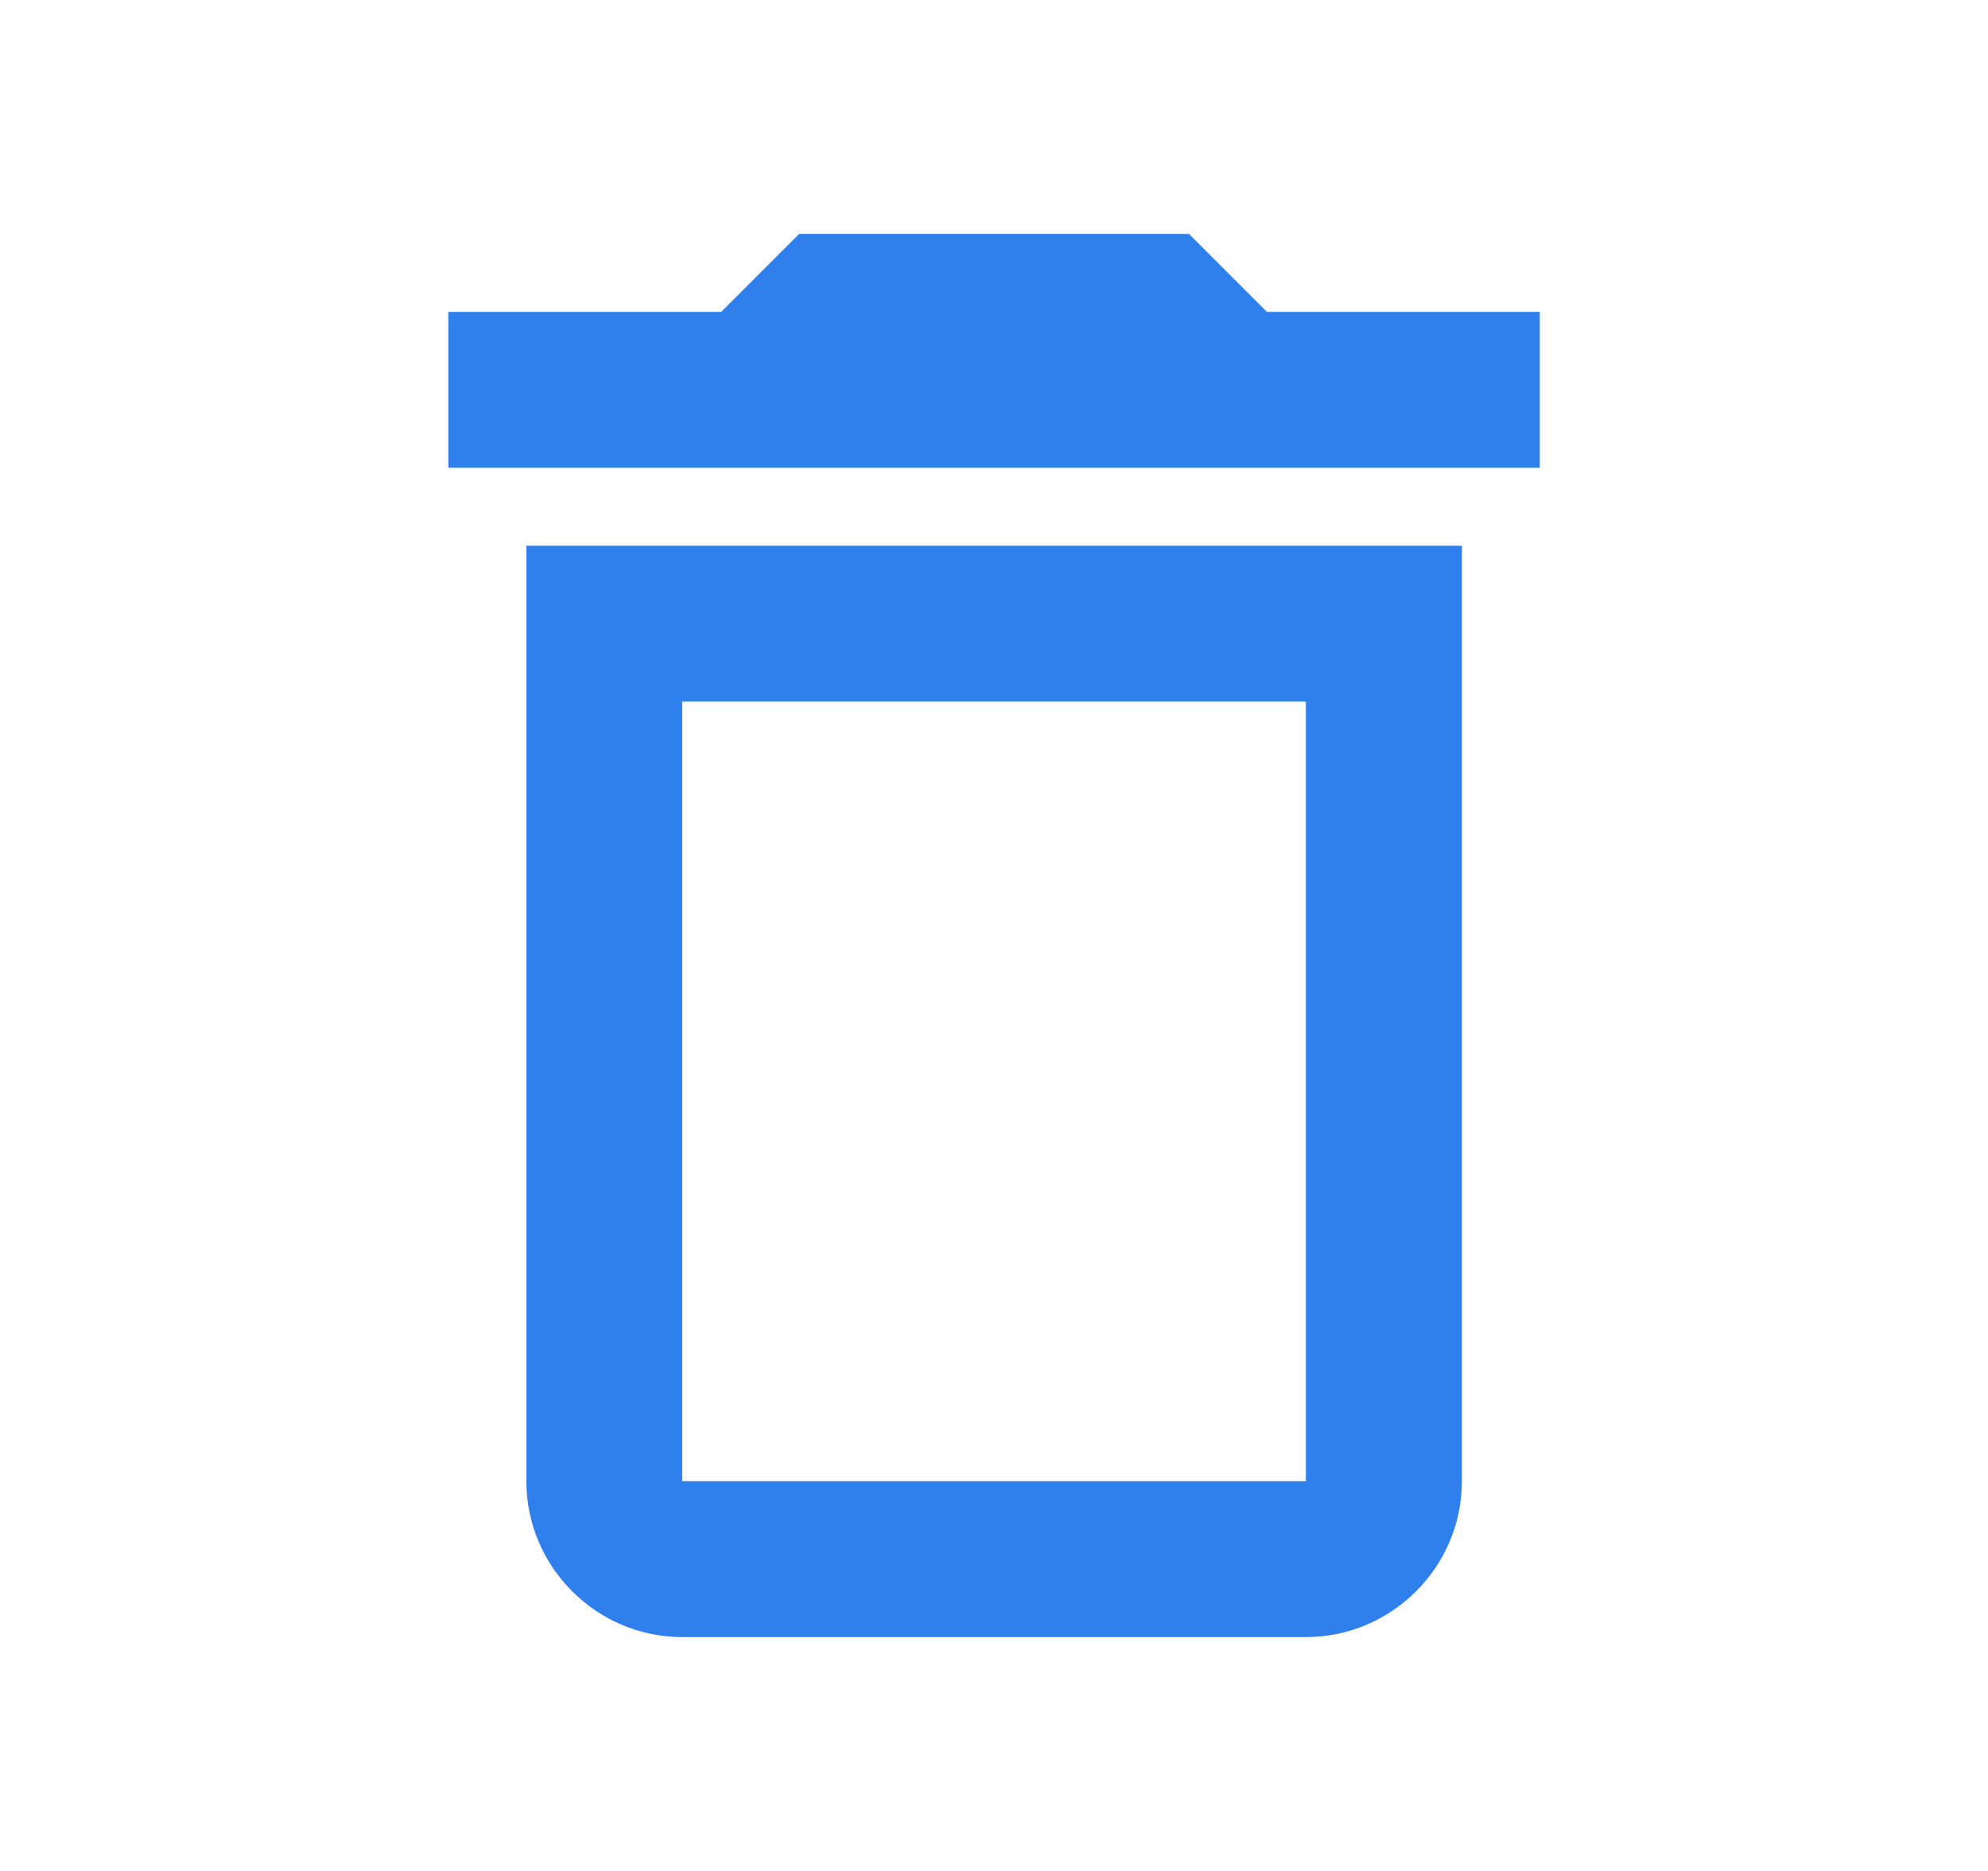
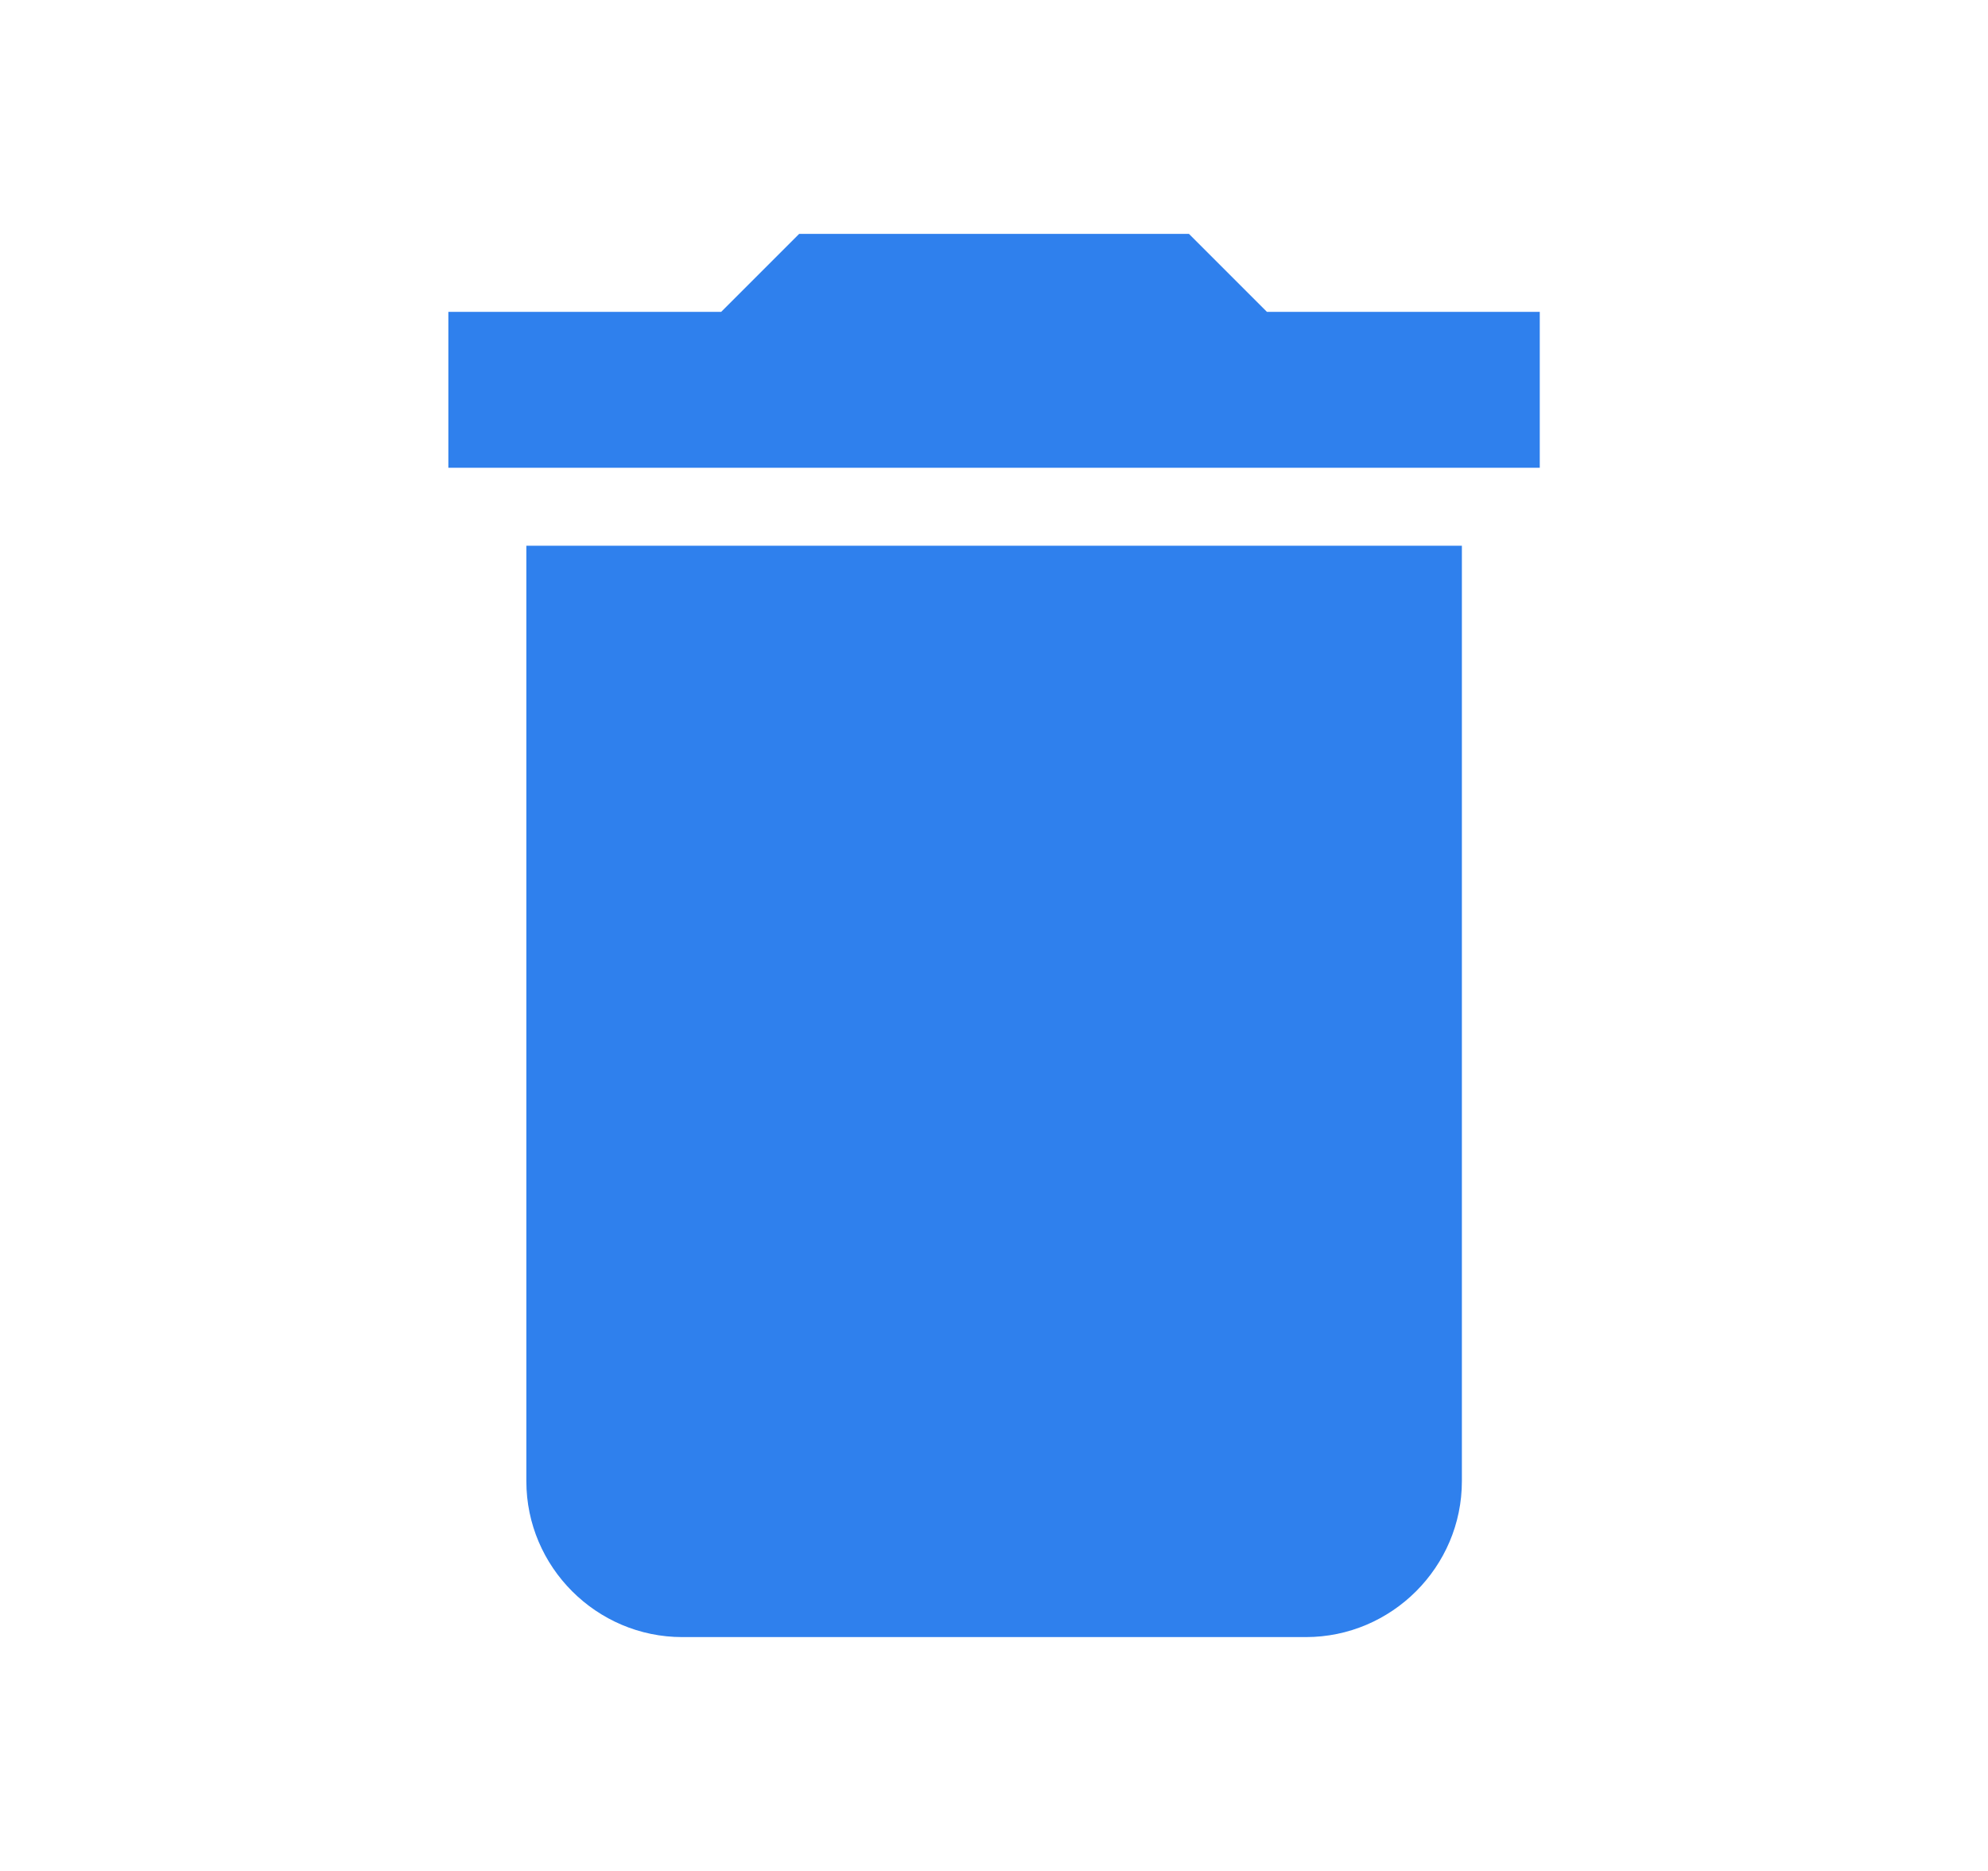
<svg xmlns="http://www.w3.org/2000/svg" width="17" height="16" viewBox="0 0 17 16" fill="none">
-   <path fill-rule="evenodd" clip-rule="evenodd" d="M10.167 2H6.834L6.167 2.667H3.834V4H13.167V2.667H10.834L10.167 2ZM11.167 6V12.667H5.834V6H11.167ZM4.501 4.667H12.501V12.667C12.501 13.4 11.901 14 11.167 14H5.834C5.101 14 4.501 13.4 4.501 12.667V4.667Z" fill="#2F80ED" />
+   <path fillRule="evenodd" clip-rule="evenodd" d="M10.167 2H6.834L6.167 2.667H3.834V4H13.167V2.667H10.834L10.167 2ZM11.167 6V12.667H5.834V6H11.167ZM4.501 4.667H12.501V12.667C12.501 13.4 11.901 14 11.167 14H5.834C5.101 14 4.501 13.4 4.501 12.667V4.667Z" fill="#2F80ED" />
</svg>
